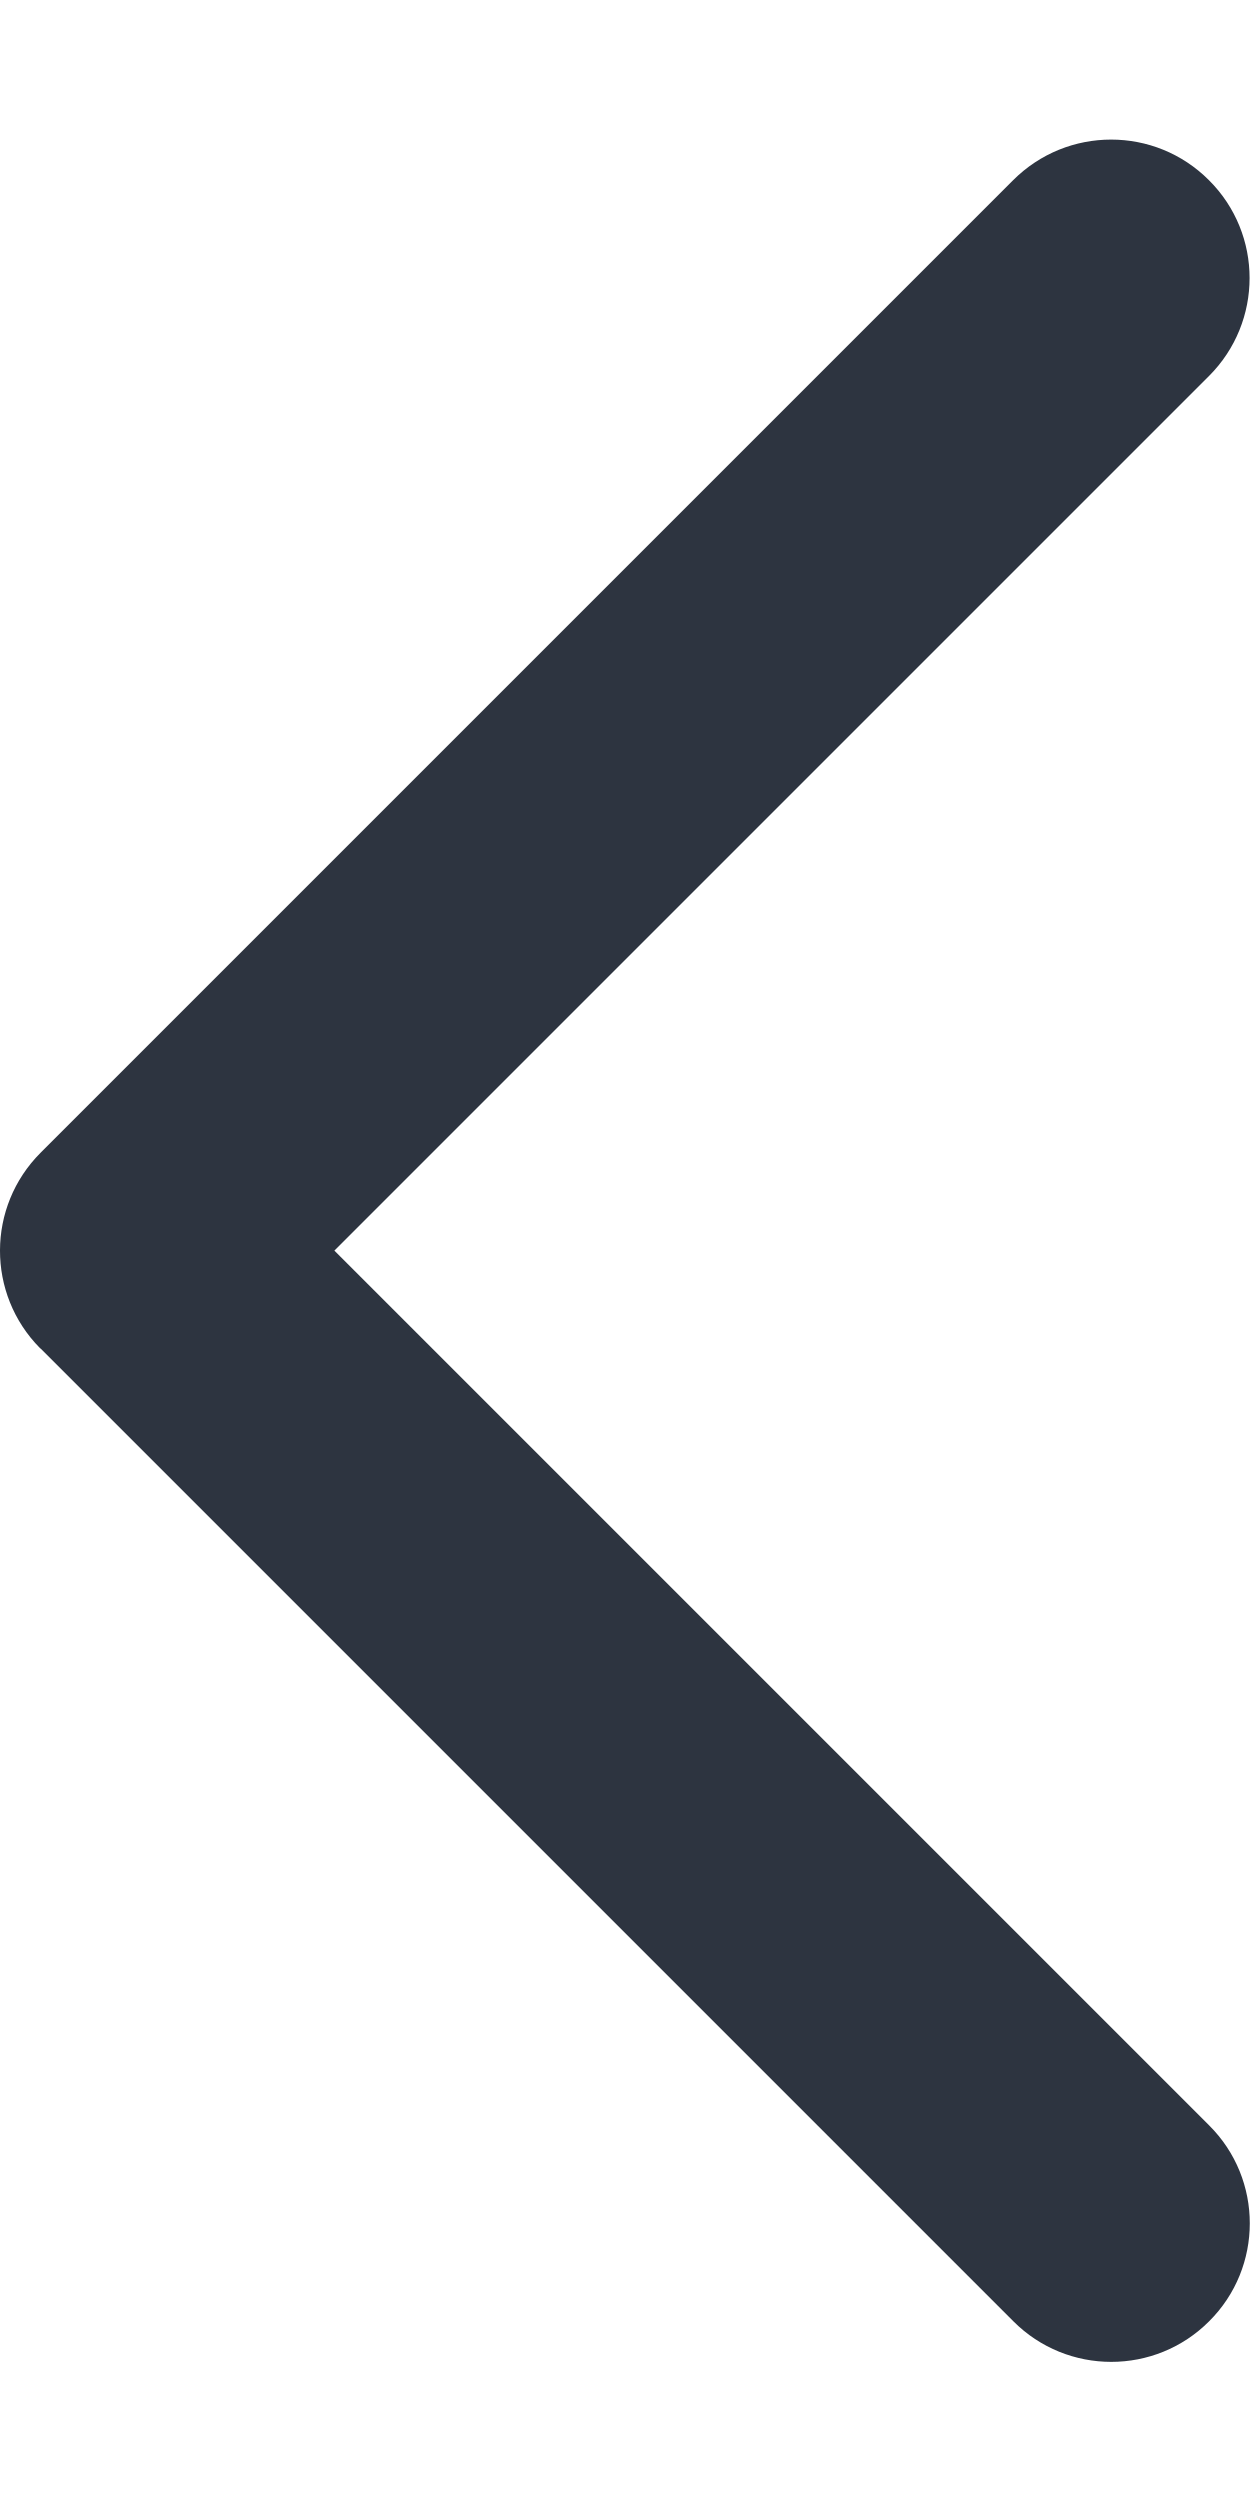
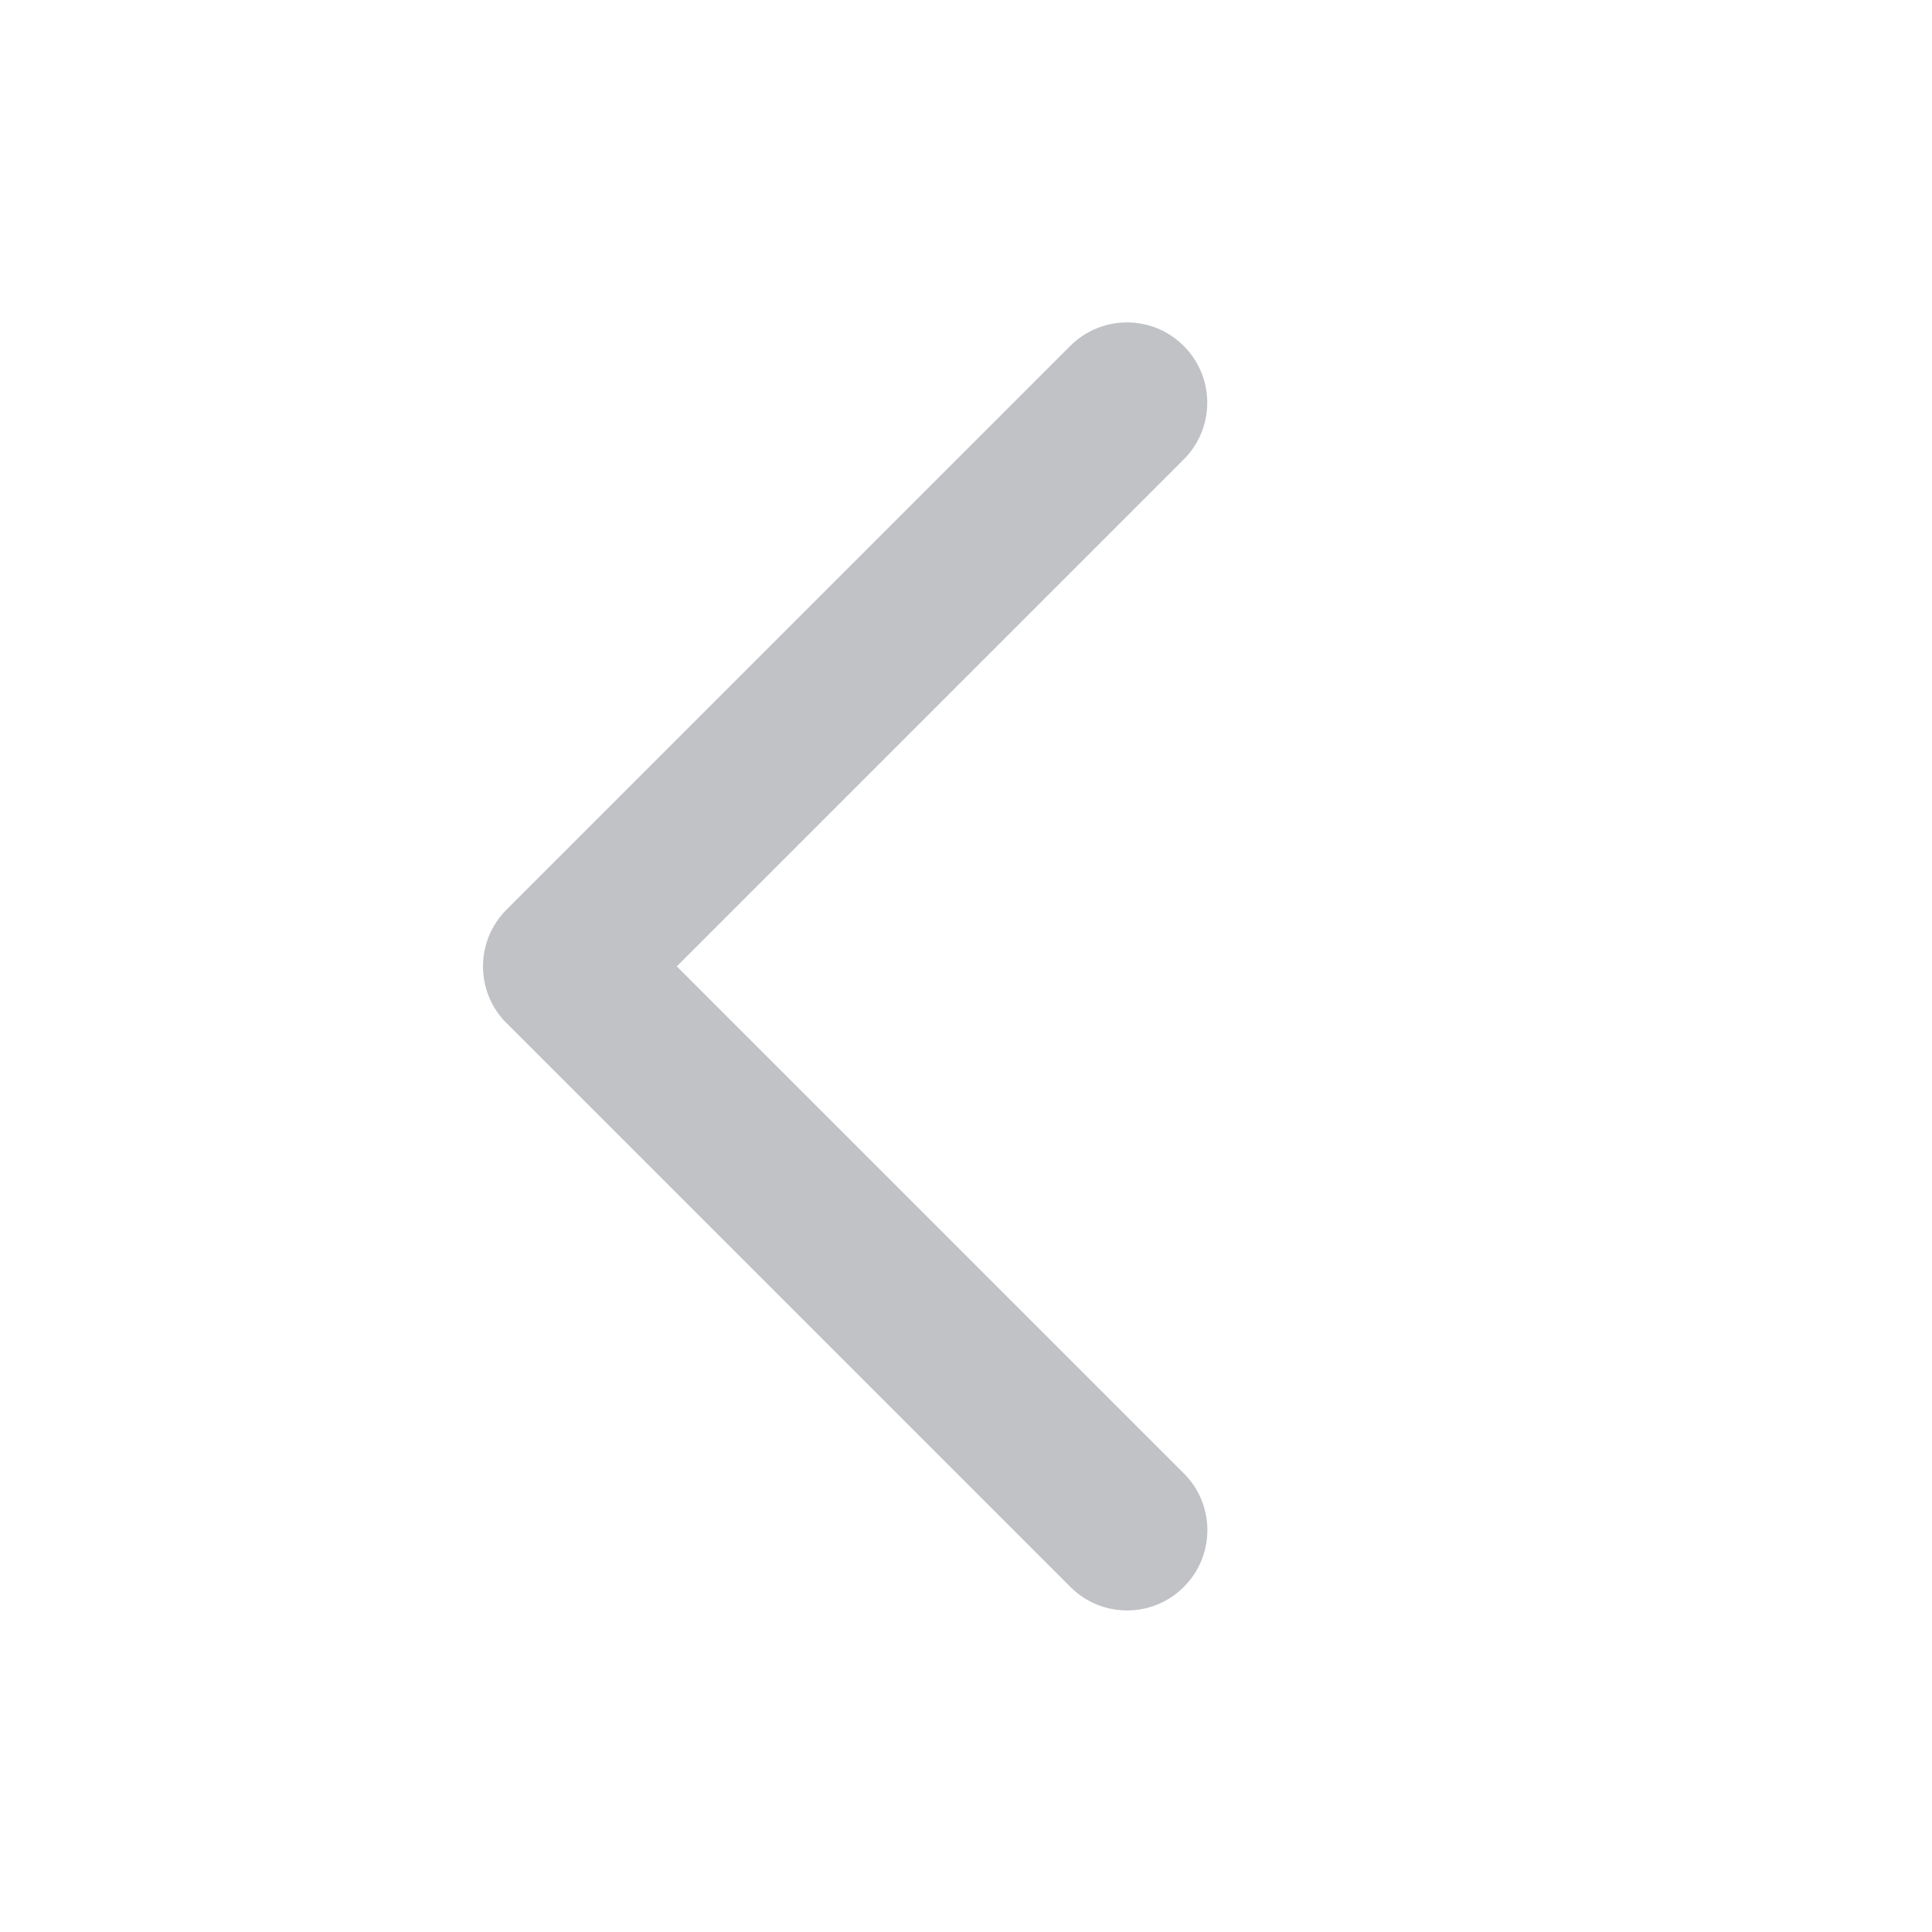
- <svg xmlns="http://www.w3.org/2000/svg" width="6" height="12" viewBox="0 0 6 12" fill="none">
-   <path fill-rule="evenodd" clip-rule="evenodd" d="M5.803 1.805C6.063 1.545 6.063 1.124 5.803 0.865C5.544 0.605 5.123 0.605 4.863 0.865L0.195 5.533C-0.064 5.792 -0.065 6.211 0.192 6.471C0.193 6.472 0.195 6.473 0.196 6.474L4.864 11.142C5.123 11.402 5.545 11.402 5.804 11.142C6.064 10.883 6.064 10.461 5.804 10.202L1.605 6.003L5.803 1.805Z" fill="#2D3440" />
+ <svg xmlns="http://www.w3.org/2000/svg" width="16" height="16" viewBox="0 0 16 16" fill="none">
+   <g opacity="0.3">
+     <path fill-rule="evenodd" clip-rule="evenodd" d="M9.803 3.805C10.063 3.545 10.063 3.124 9.803 2.865C9.544 2.605 9.123 2.605 8.863 2.865L4.195 7.533C3.936 7.792 3.935 8.211 4.192 8.471C4.193 8.472 4.195 8.473 4.196 8.474L8.864 13.142C9.123 13.402 9.545 13.402 9.804 13.142C10.064 12.883 10.064 12.461 9.804 12.202L5.605 8.003L9.803 3.805Z" fill="#2D3440" />
+   </g>
</svg>
